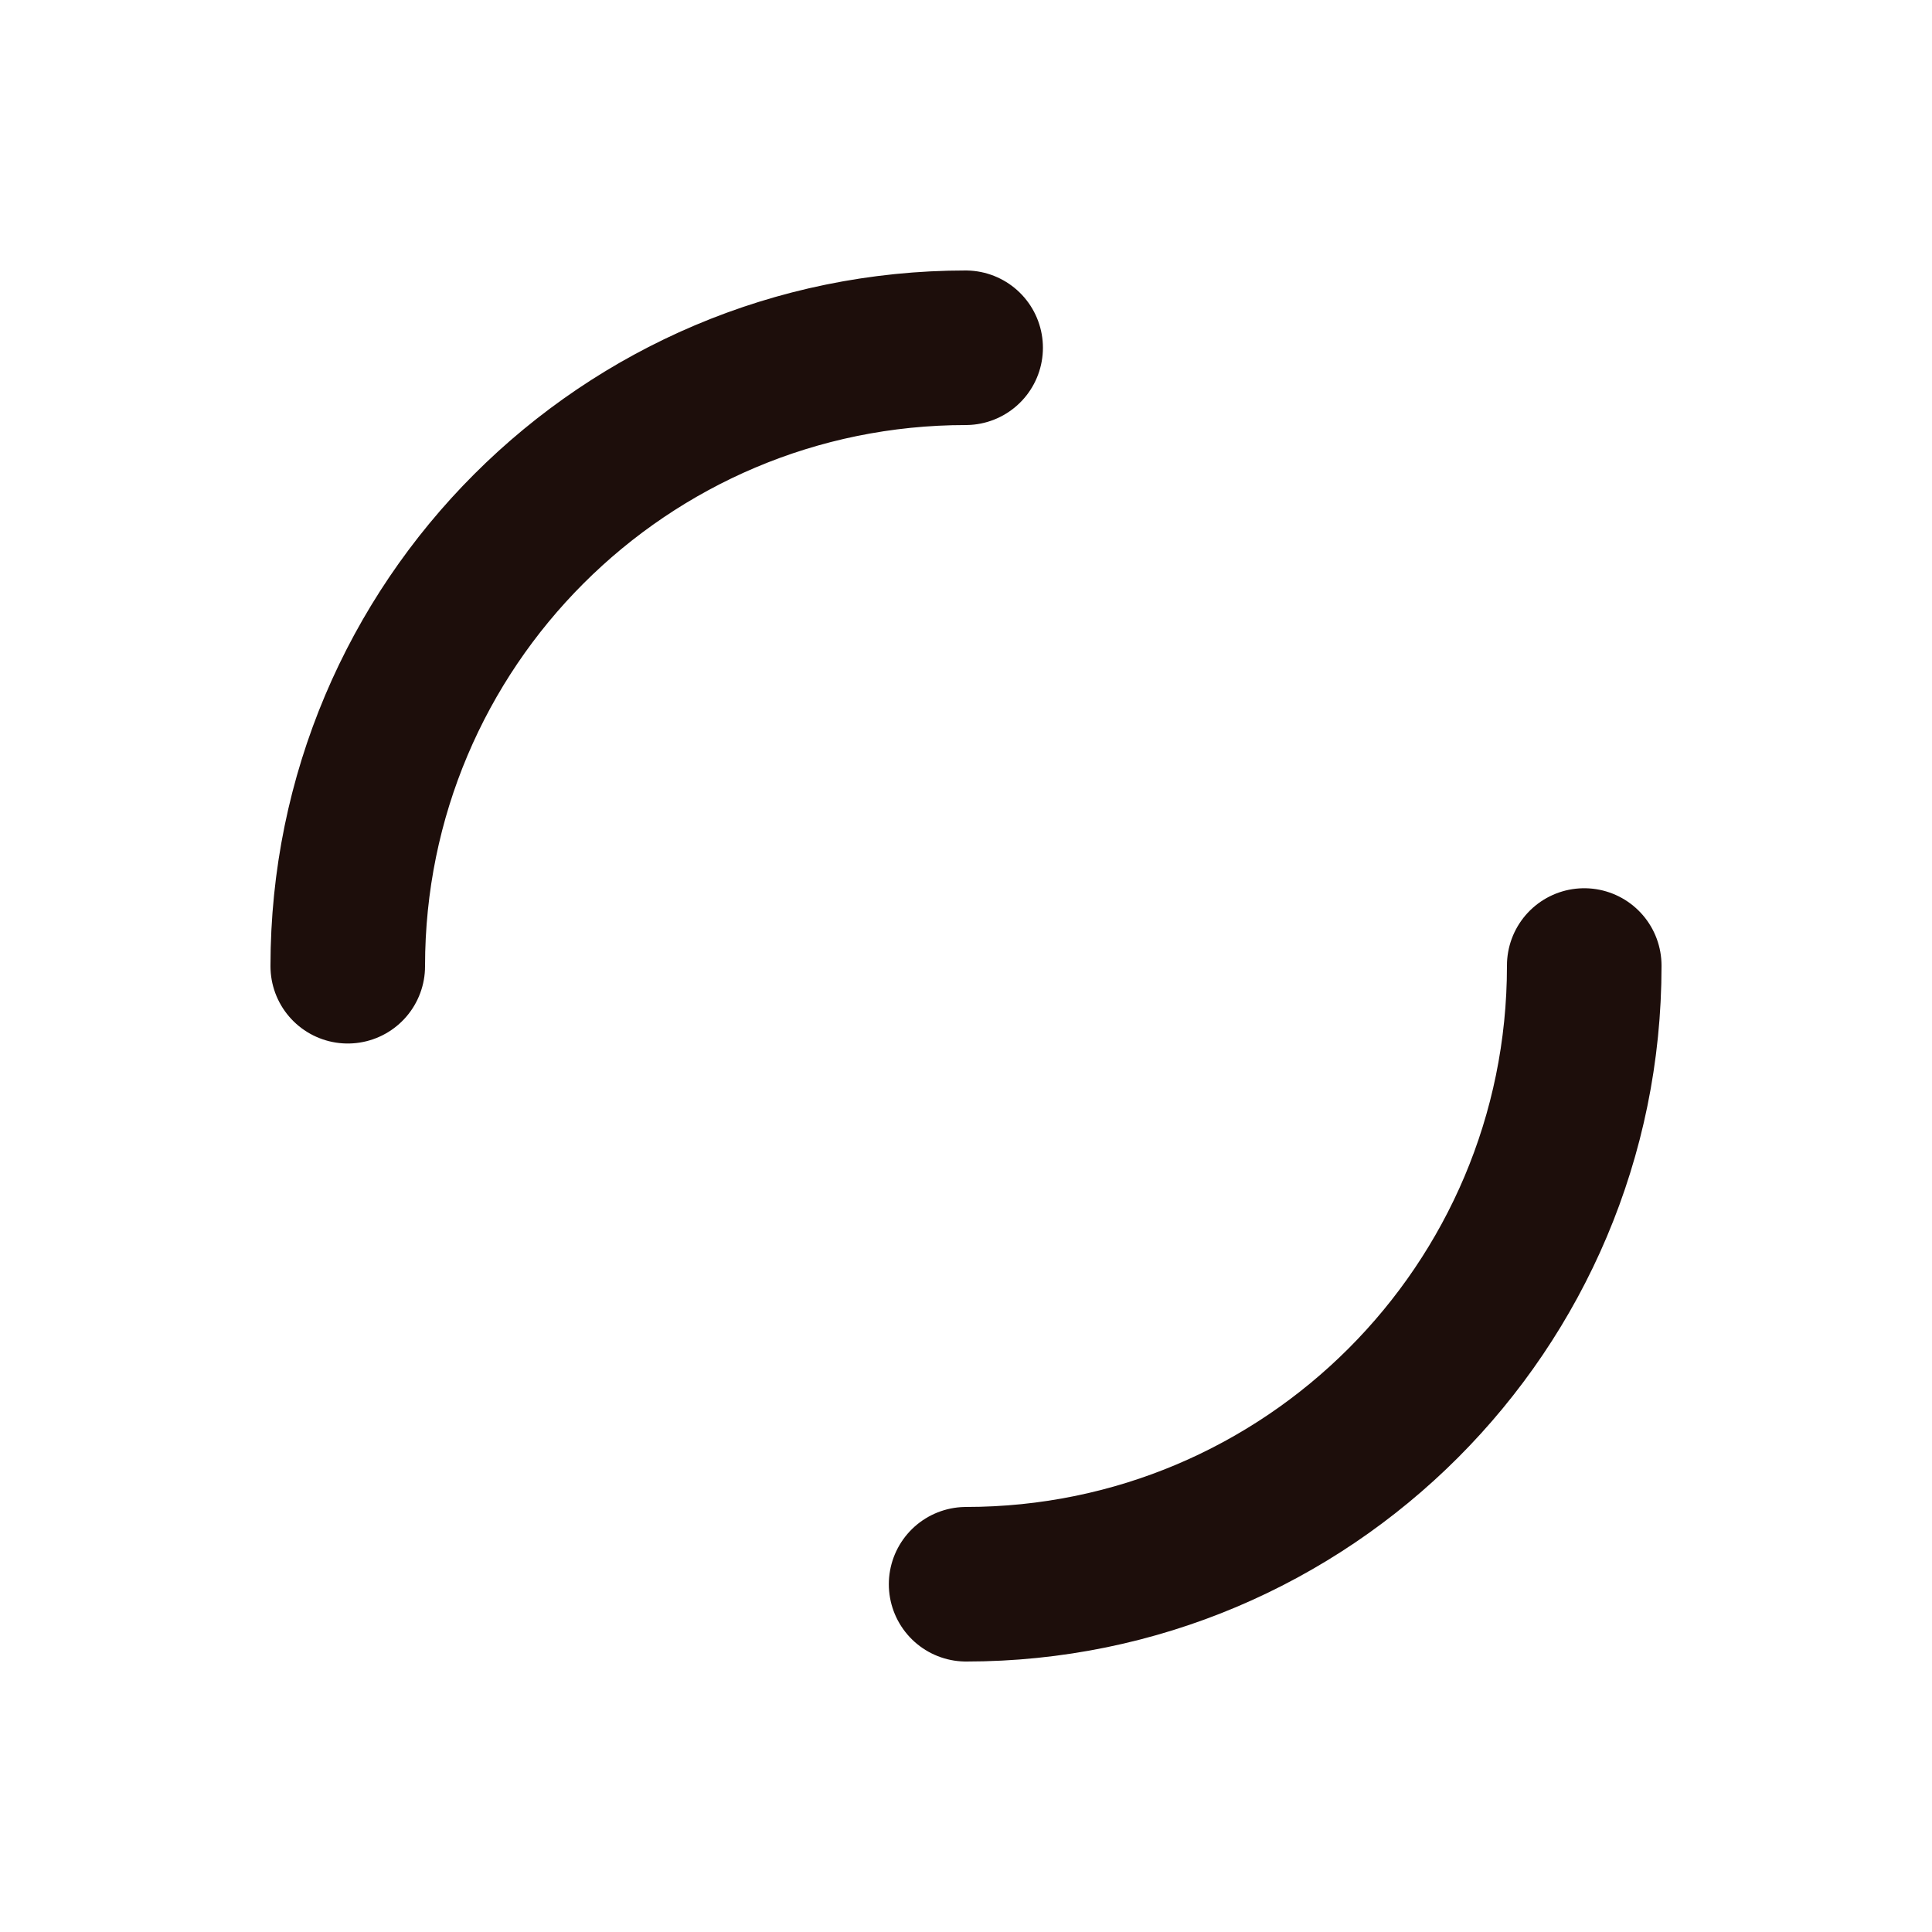
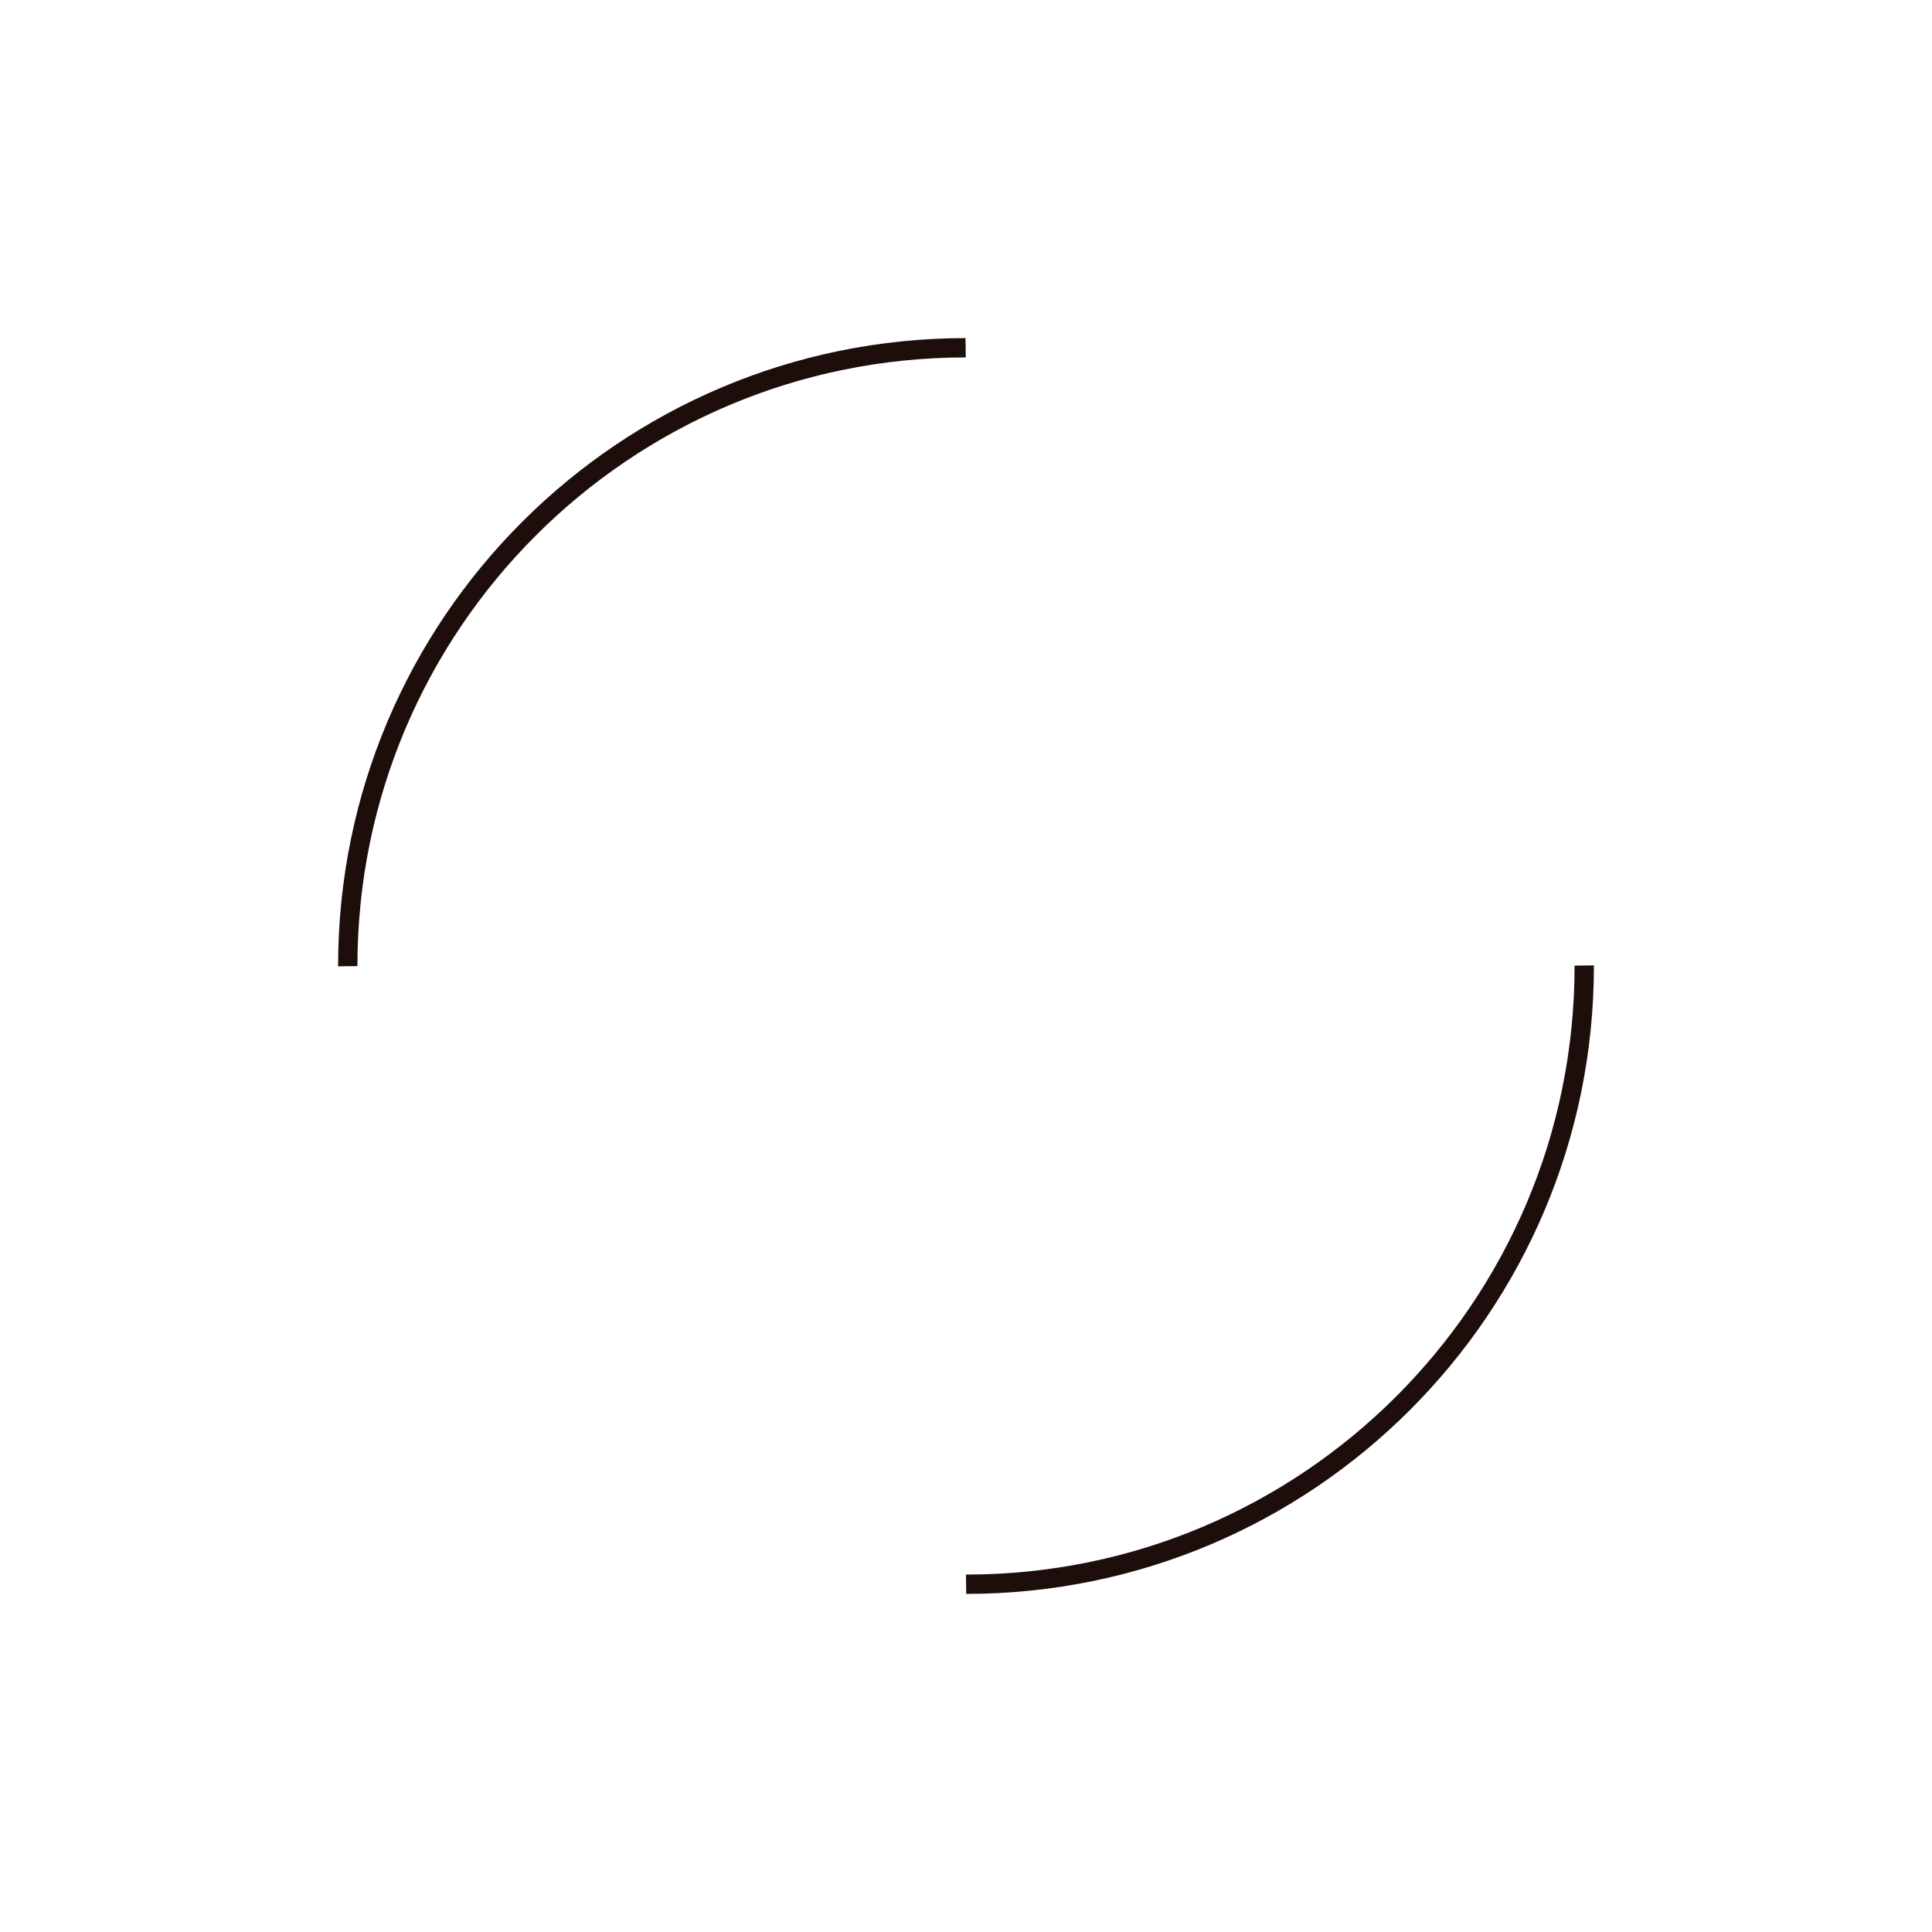
<svg xmlns="http://www.w3.org/2000/svg" style="margin: auto; background: none; display: block; shape-rendering: auto;" width="200px" height="200px" viewBox="0 0 100 100" preserveAspectRatio="xMidYMid">
-   <circle cx="50" cy="50" r="32" stroke-width="8" stroke="#1d0e0b" stroke-dasharray="50.265 50.265" fill="none" stroke-linecap="round">
+   <circle cx="50" cy="50" r="32" strokeWidth="8" stroke="#1d0e0b" stroke-dasharray="50.265 50.265" fill="none" strokeLinecap="round">
    <animateTransform attributeName="transform" type="rotate" repeatCount="indefinite" dur="1s" keyTimes="0;1" values="0 50 50;360 50 50" />
  </circle>
</svg>
